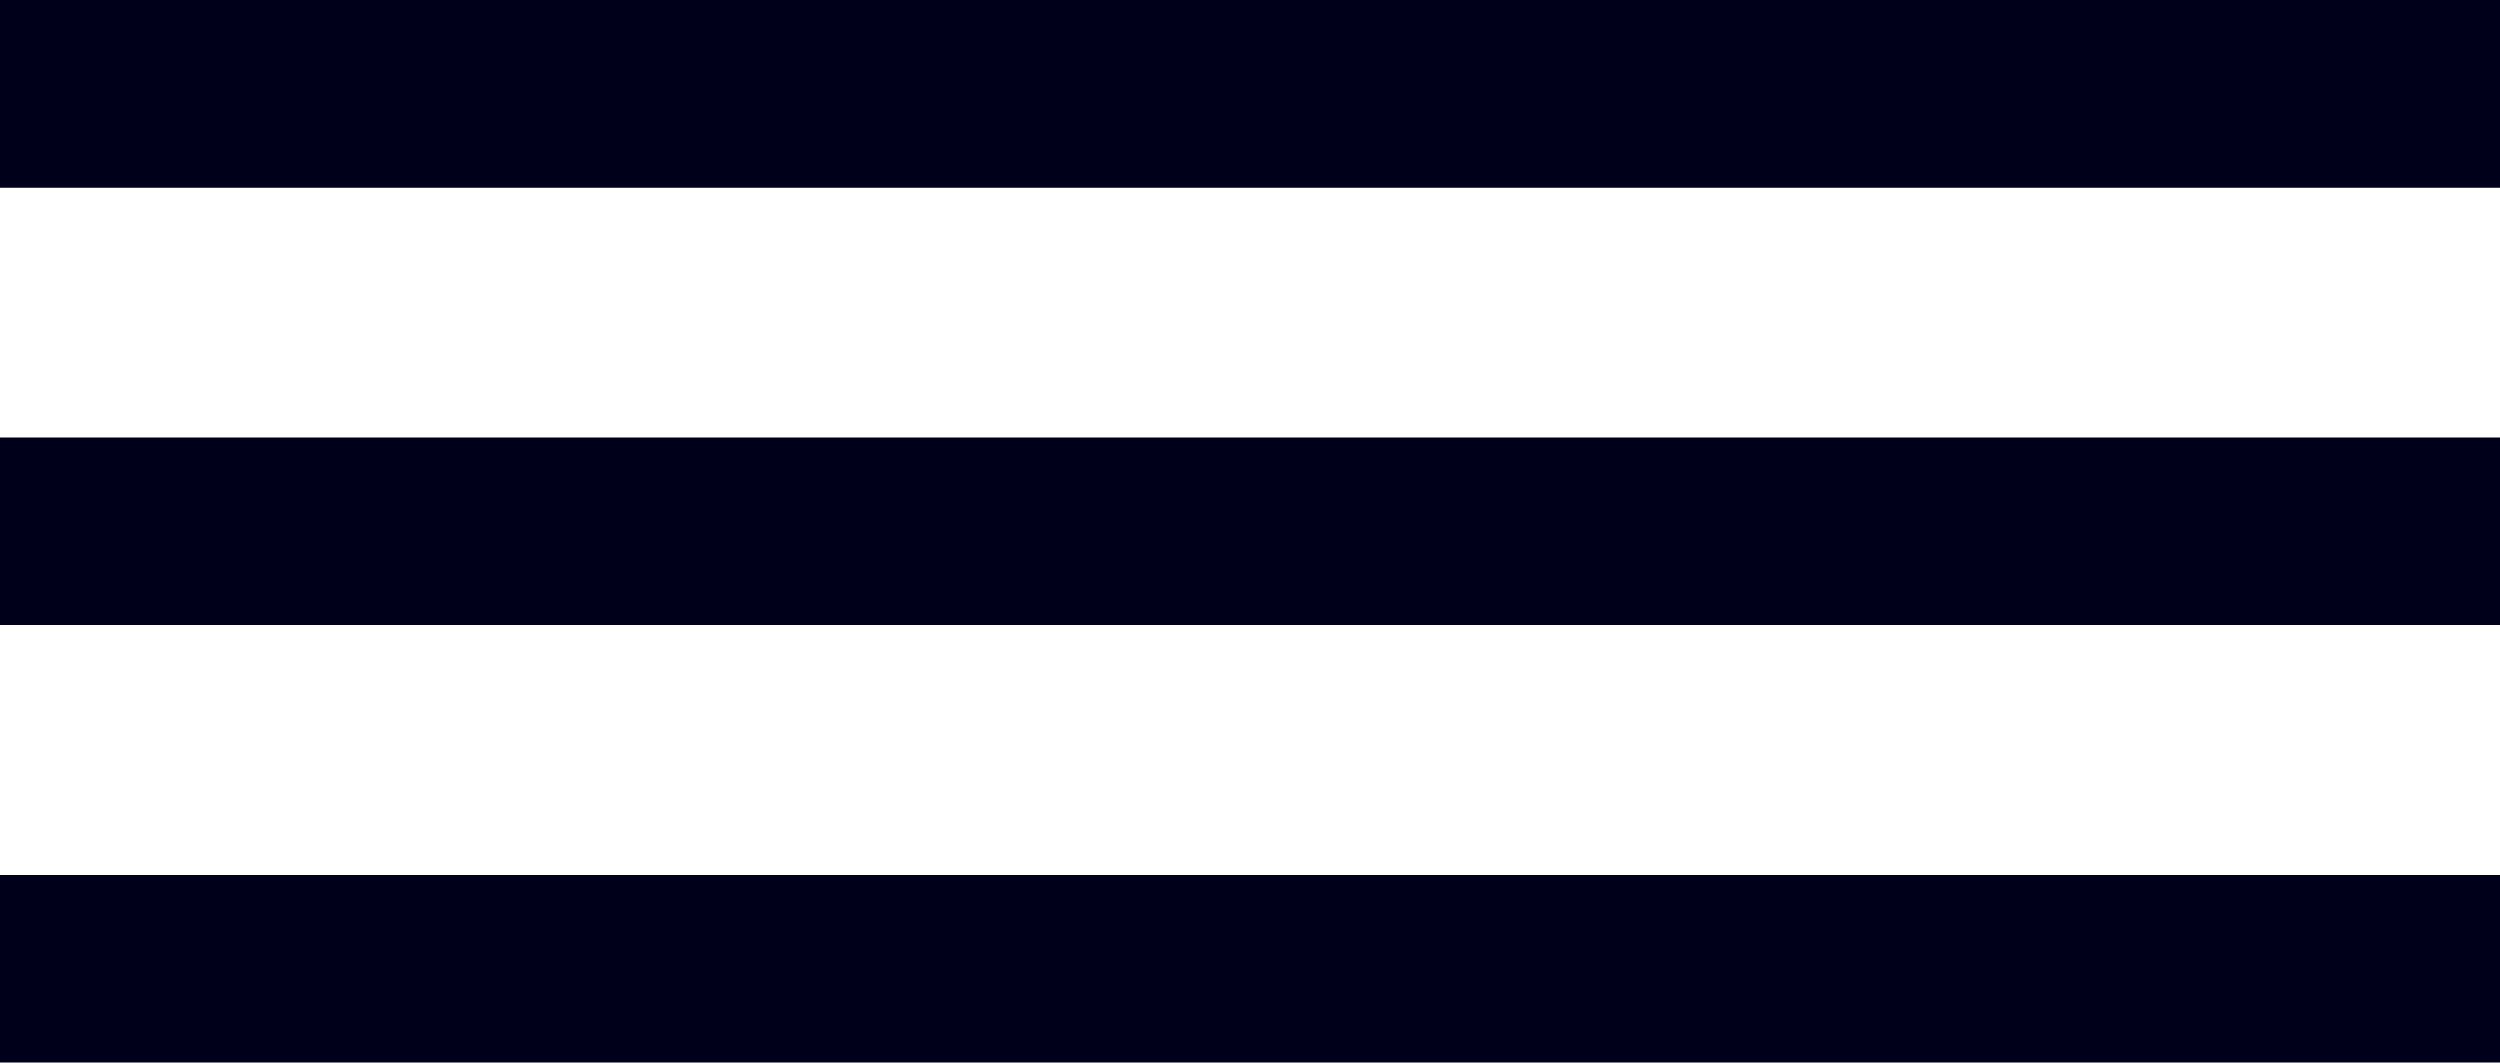
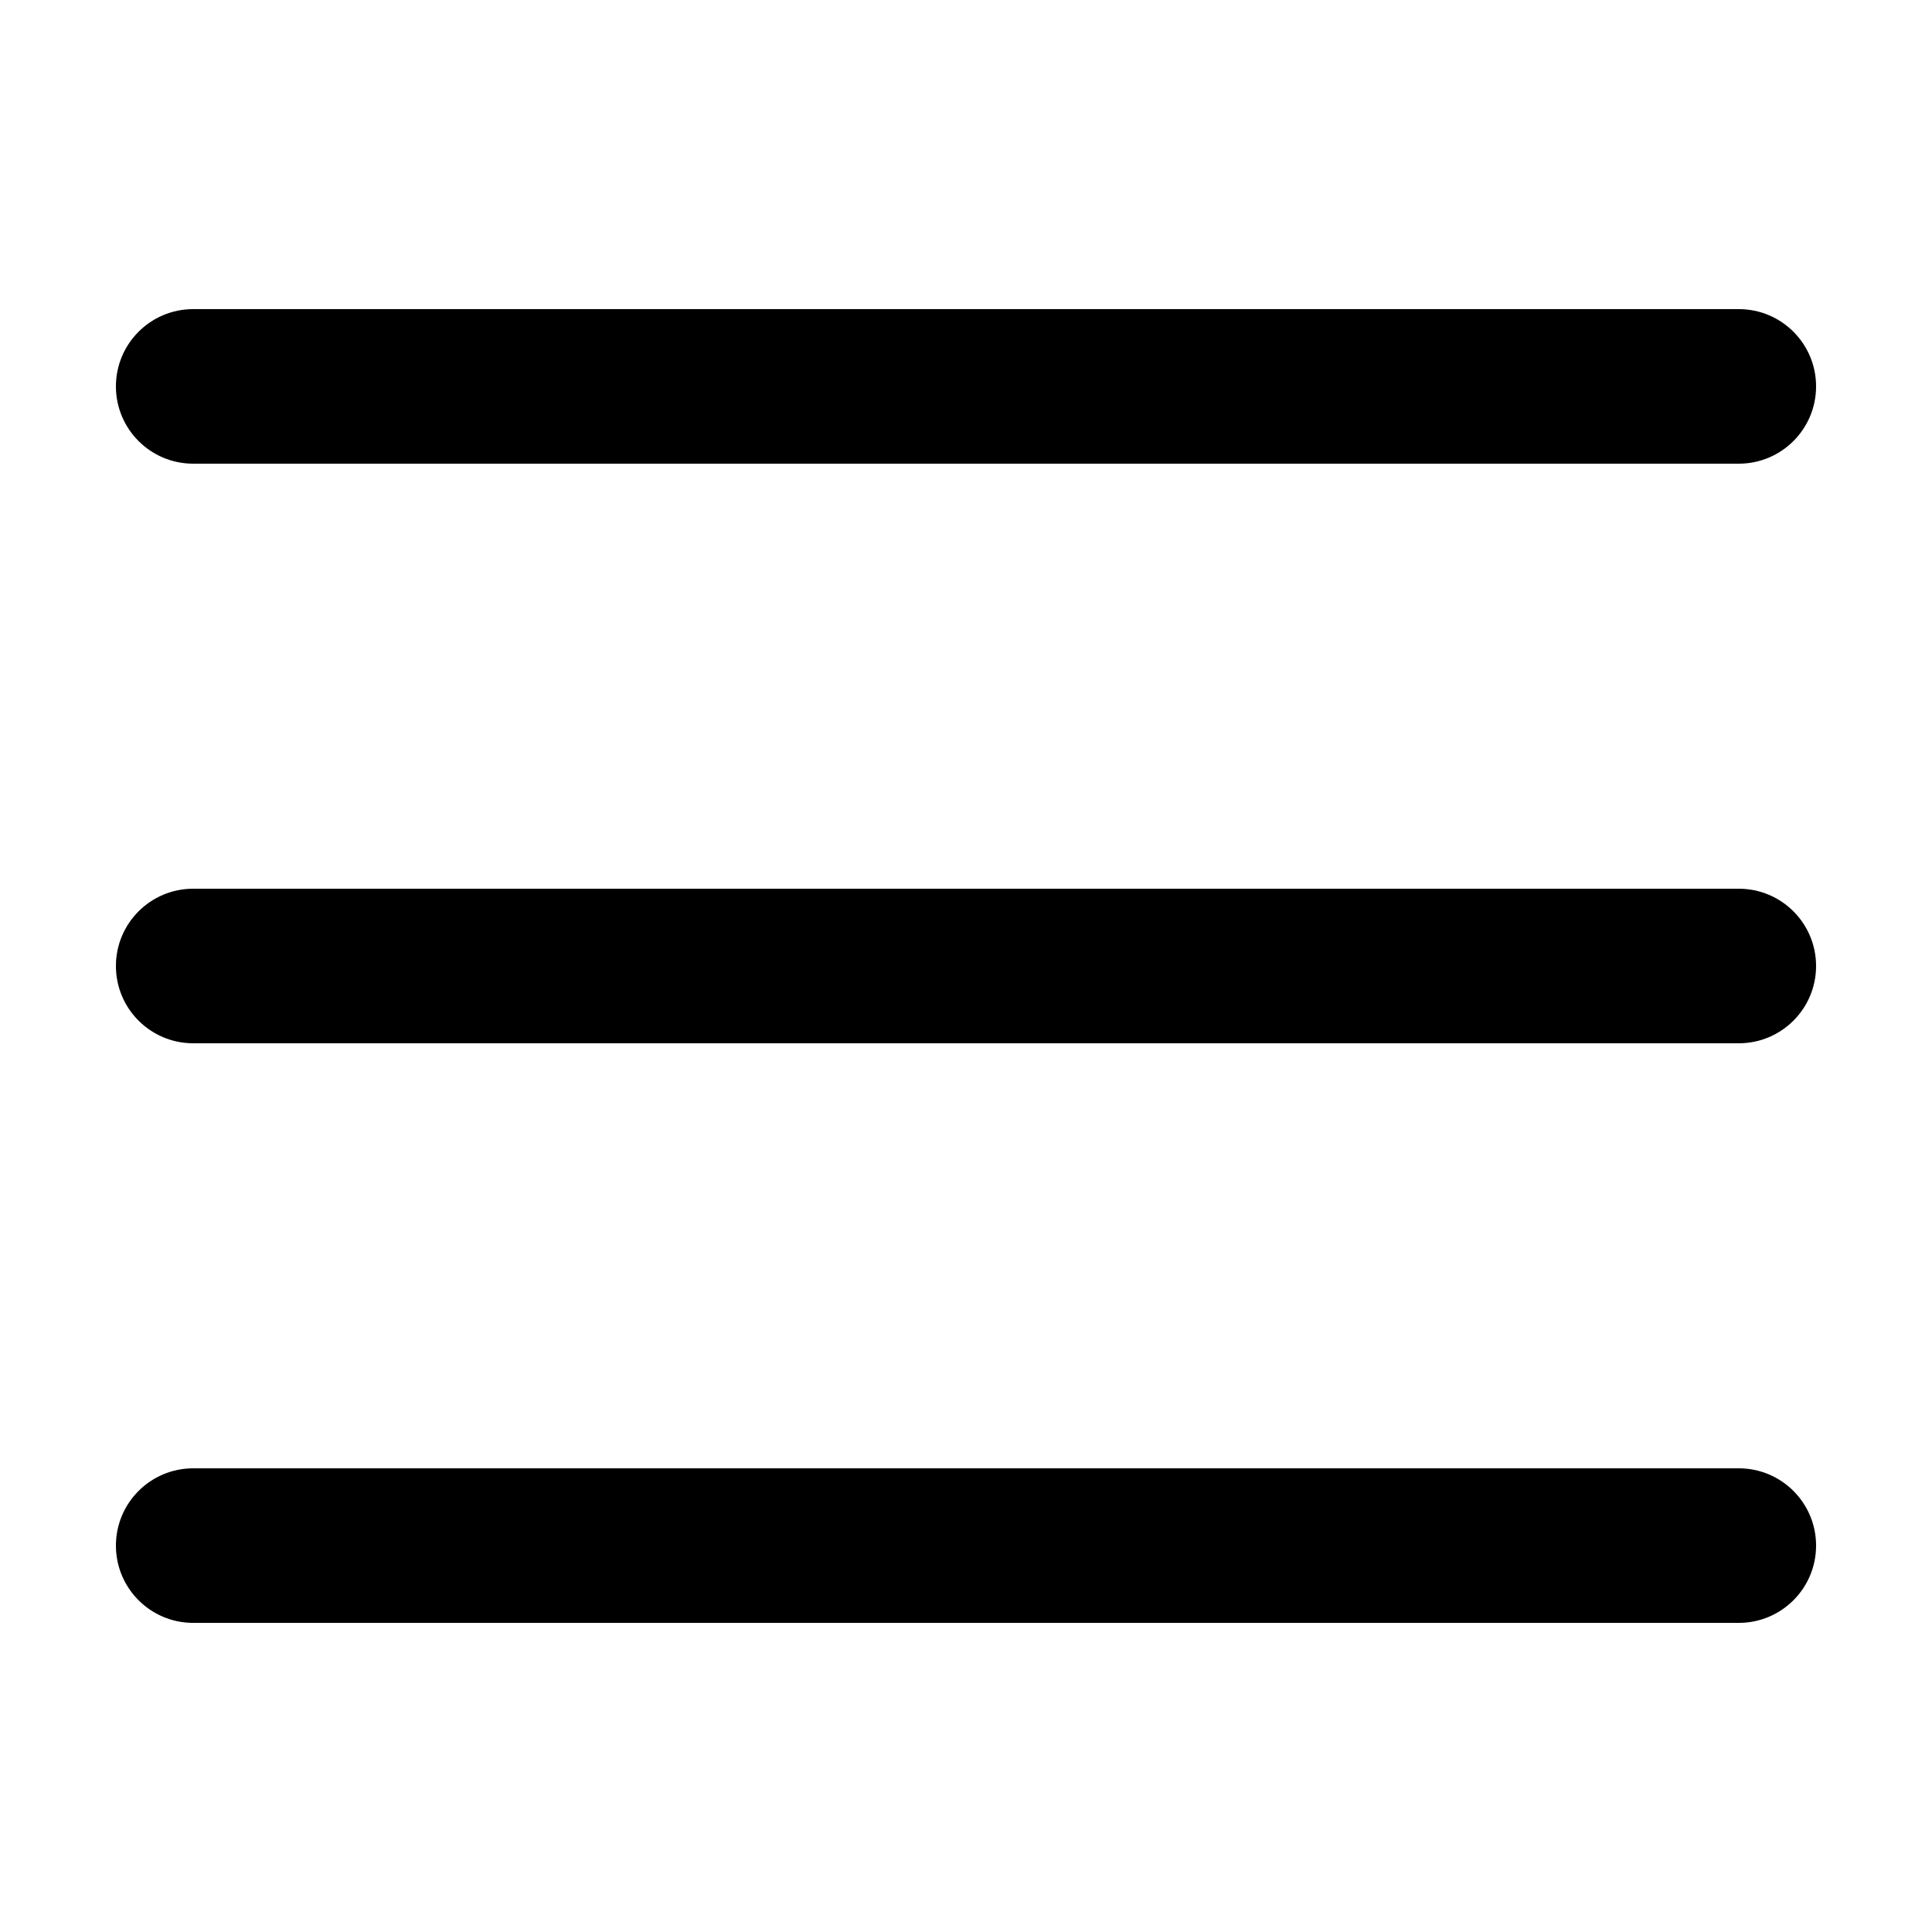
- <svg xmlns="http://www.w3.org/2000/svg" width="40" height="17">
-   <g fill="#00001A" fill-rule="evenodd">
-     <path d="M0 0h40v3H0zM0 7h40v3H0zM0 14h40v3H0z" />
-     <path d="M0 0h40v3H0z" />
-   </g>
+ <svg xmlns="http://www.w3.org/2000/svg" x="0px" y="0px" width="100" height="100" viewBox="0 0 50 50">
+   <path d="M 5 8 A 2 2 0 1 0 5 12 L 45 12 A 2 2 0 1 0 45 8 L 5 8 z M 5 23 A 2 2 0 1 0 5 27 L 45 27 A 2 2 0 1 0 45 23 L 5 23 z M 5 38 A 2 2 0 1 0 5 42 L 45 42 A 2 2 0 1 0 45 38 L 5 38 z" />
</svg>
